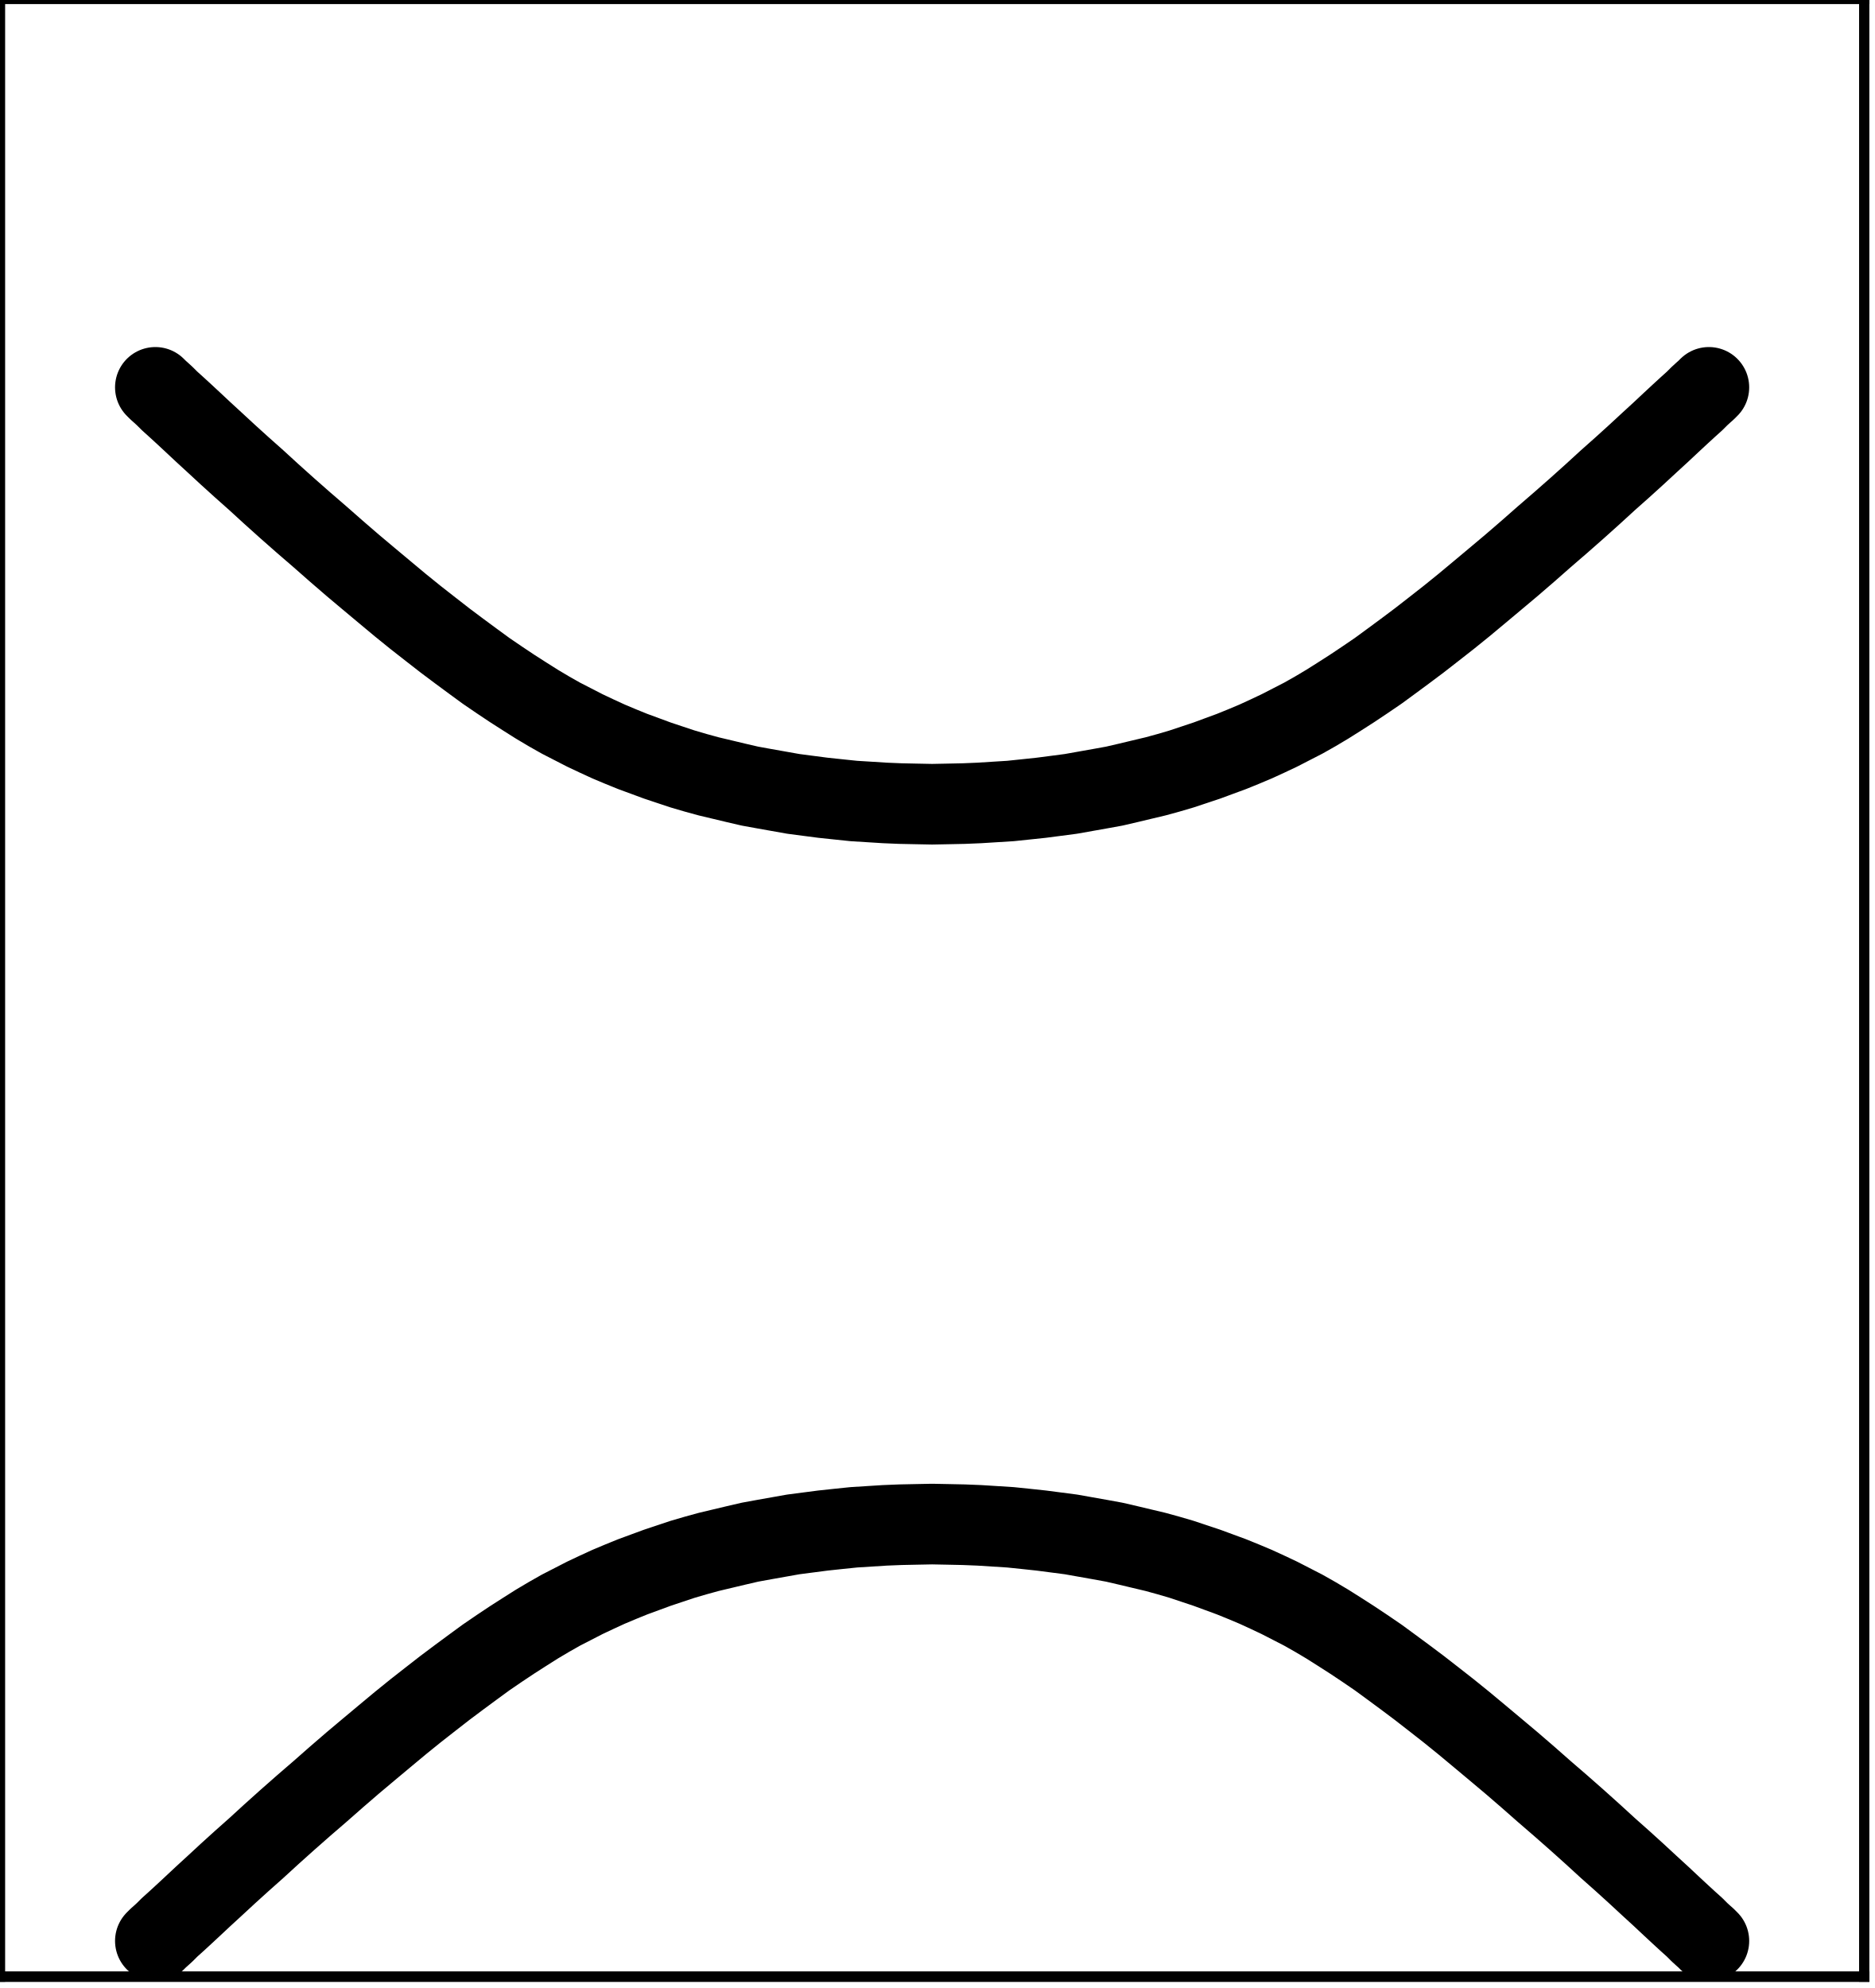
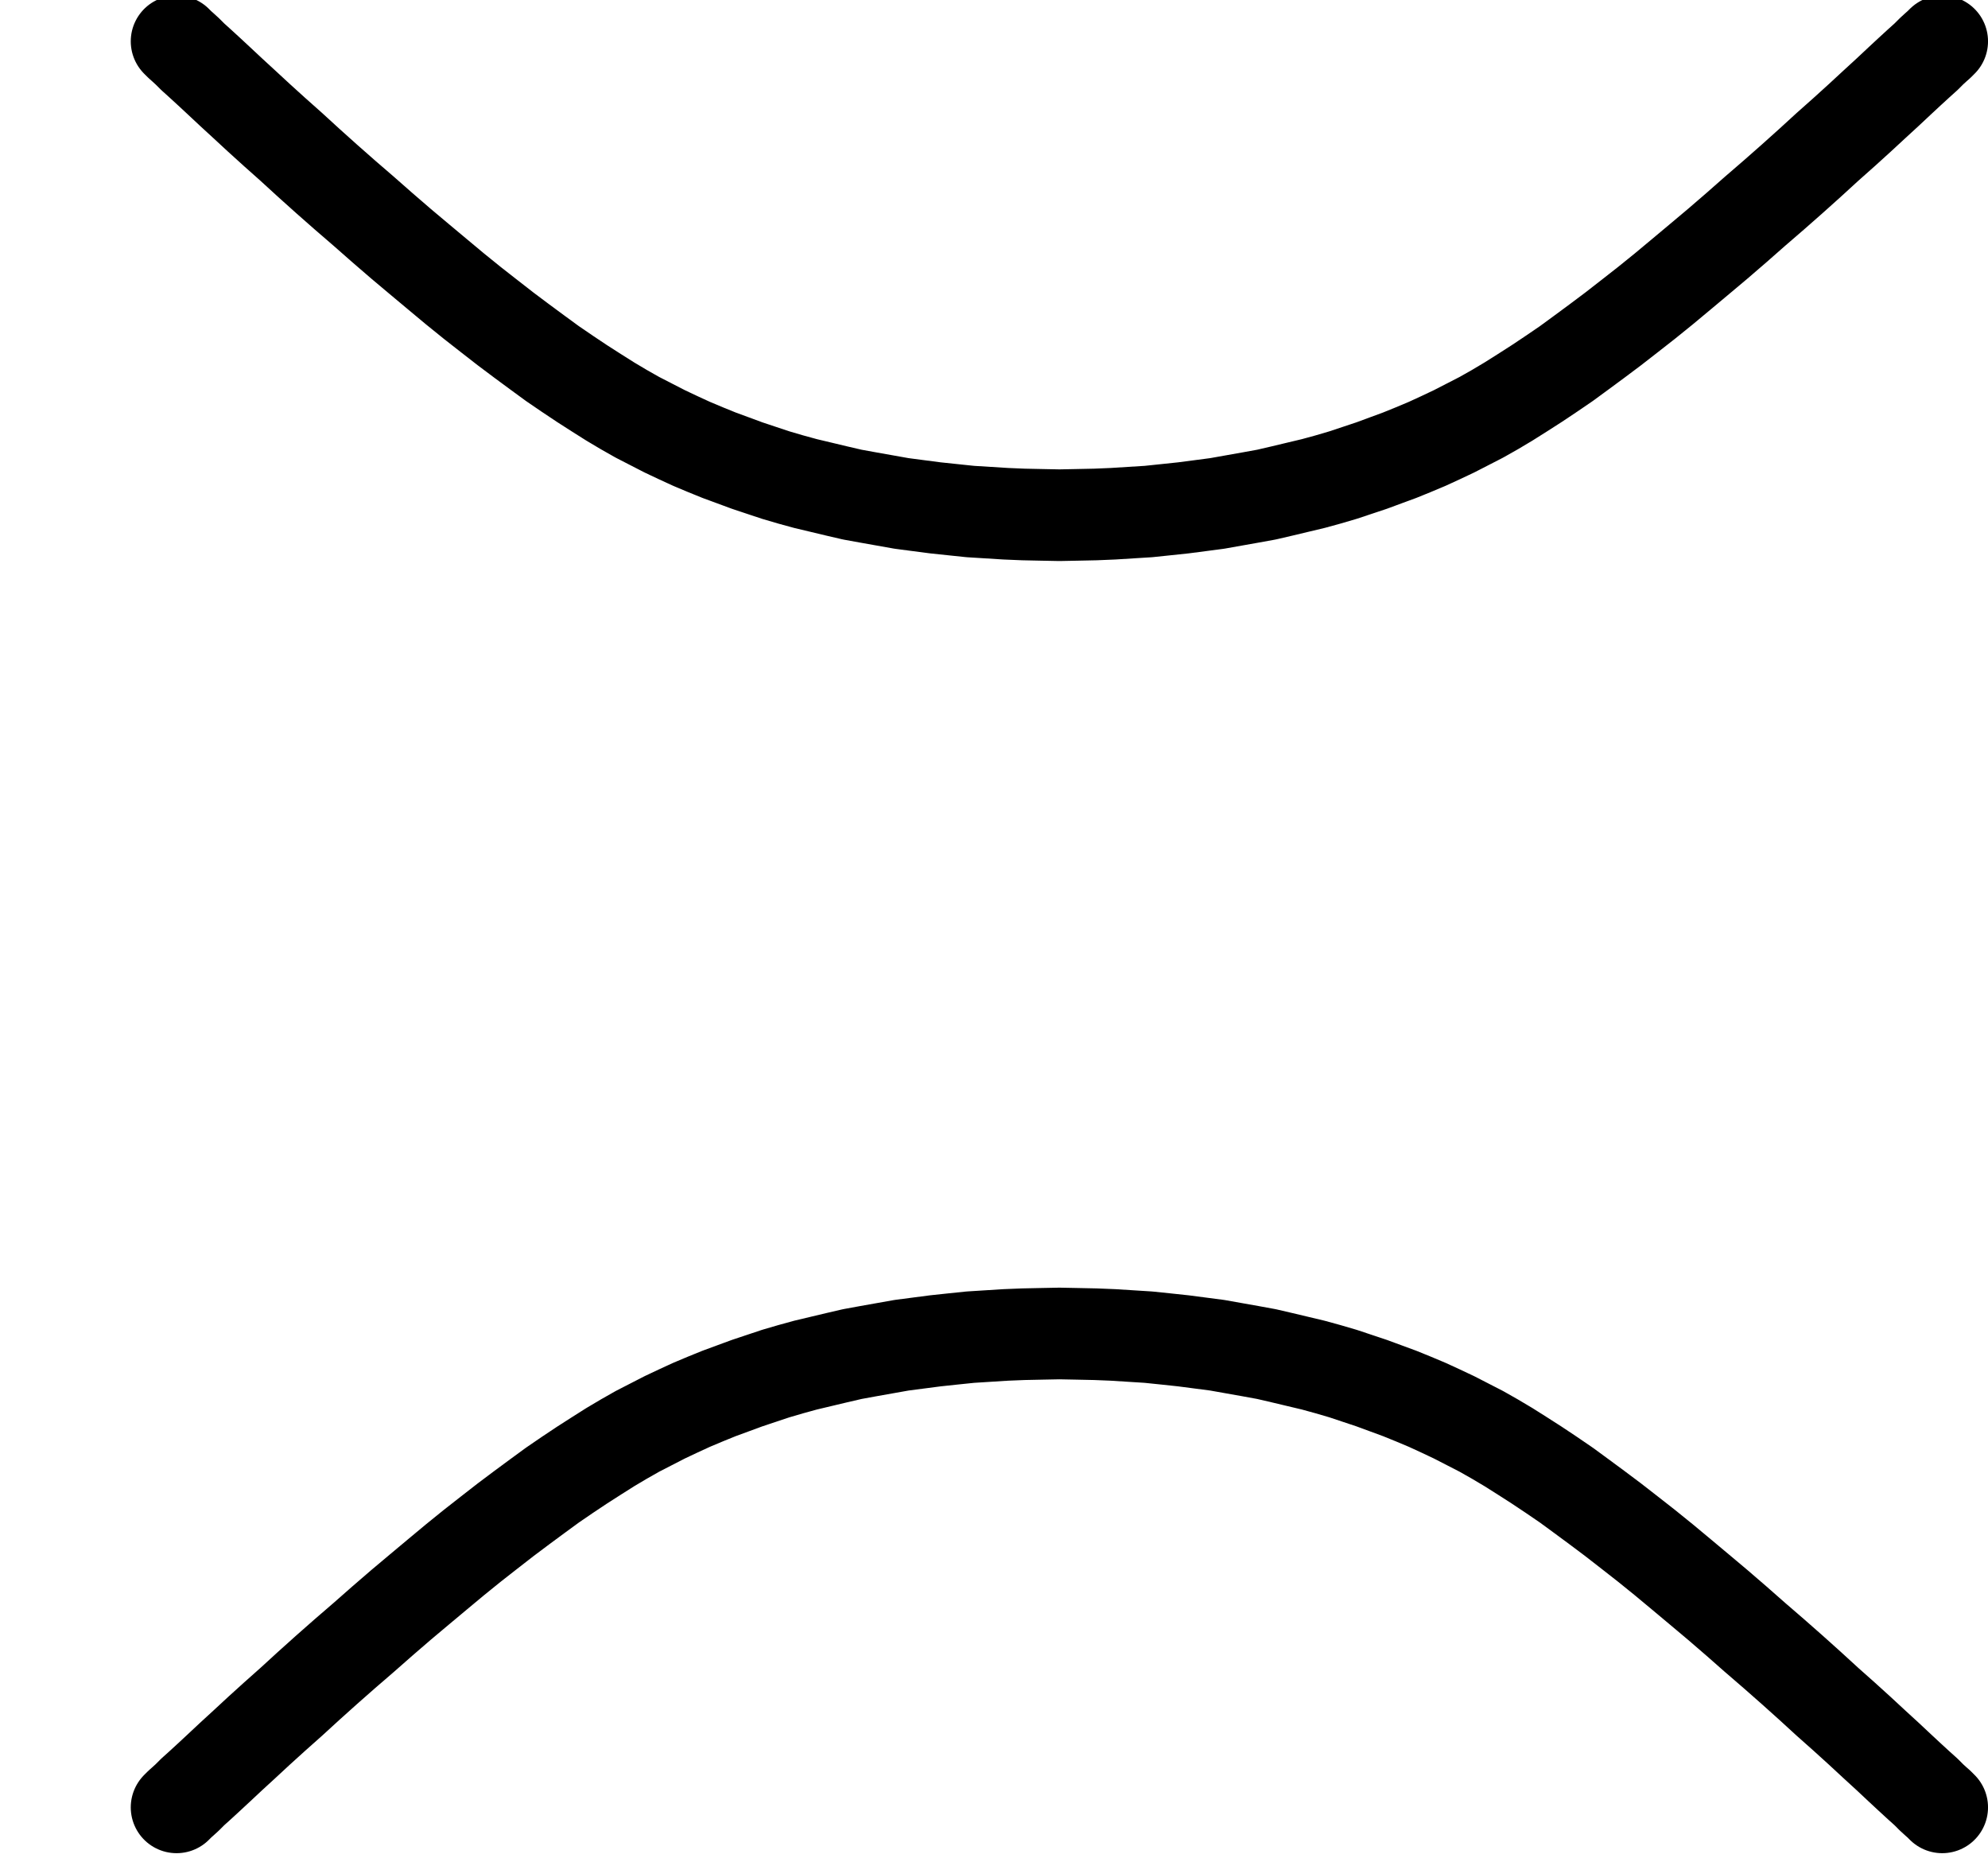
- <svg xmlns="http://www.w3.org/2000/svg" version="1.1" width="101.472" height="107.613" viewBox="0 0 101.472 107.613">
-   <path d="M8.41 105.066L8.427 105.048L8.48 104.996L8.568 104.908L8.707 104.785L8.918 104.593L9.181 104.33L9.531 104.015L9.951 103.629L10.442 103.173L11.003 102.648L11.633 102.07L12.334 101.421L13.088 100.738L13.876 100.037L14.699 99.284L15.558 98.513L16.434 97.742L17.327 96.971L18.204 96.2L19.097 95.429L19.973 94.693L20.832 93.975L21.673 93.275L22.496 92.609L23.302 91.978L24.09 91.365L24.861 90.787L25.597 90.244L26.316 89.718L27.034 89.227L27.717 88.772L28.401 88.334L29.066 87.913L29.715 87.528L30.363 87.16L31.011 86.827L31.659 86.494L32.29 86.196L32.938 85.898L33.604 85.618L34.252 85.355L34.918 85.11L35.584 84.865L36.267 84.637L36.95 84.409L37.669 84.199L38.37 84.006L39.106 83.831L39.841 83.656L40.595 83.481L41.366 83.34L42.154 83.2L42.942 83.06L43.748 82.955L44.554 82.85L45.378 82.762L46.219 82.675L47.06 82.622L47.901 82.569L48.742 82.535L49.6 82.517L50.459 82.5L51.317 82.517L52.176 82.535L53.017 82.569L53.858 82.622L54.698 82.675L55.54 82.762L56.363 82.85L57.169 82.955L57.975 83.06L58.763 83.2L59.552 83.34L60.323 83.481L61.076 83.656L61.812 83.831L62.548 84.006L63.249 84.199L63.967 84.409L64.65 84.637L65.334 84.865L65.999 85.11L66.665 85.355L67.313 85.618L67.979 85.898L68.627 86.196L69.258 86.494L69.906 86.827L70.554 87.16L71.203 87.528L71.851 87.913L72.517 88.334L73.2 88.772L73.883 89.227L74.602 89.718L75.32 90.244L76.056 90.787L76.827 91.365L77.615 91.978L78.421 92.609L79.245 93.275L80.086 93.975L80.944 94.693L81.82 95.429L82.714 96.2L83.59 96.971L84.483 97.742L85.359 98.513L86.218 99.284L87.041 100.037L87.83 100.738L88.583 101.421L89.284 102.07L89.915 102.648L90.475 103.173L90.966 103.629L91.386 104.015L91.737 104.33L91.999 104.593L92.21 104.785L92.35 104.908L92.438 104.996L92.49 105.048L92.508 105.066" style="stroke:rgb(0%,0%,0%); stroke-width: 4.364;stroke-linecap: round;stroke-linejoin: round;stroke-miterlimit: 10;fill: none;" />
-   <path d="M8.41 20.968L8.427 20.985L8.48 21.038L8.568 21.125L8.707 21.248L8.918 21.441L9.181 21.703L9.531 22.019L9.951 22.404L10.442 22.86L11.003 23.385L11.633 23.964L12.334 24.612L13.088 25.295L13.876 25.996L14.699 26.749L15.558 27.52L16.434 28.291L17.327 29.062L18.204 29.833L19.097 30.604L19.973 31.34L20.832 32.058L21.673 32.759L22.496 33.425L23.302 34.056L24.09 34.669L24.861 35.247L25.597 35.79L26.316 36.316L27.034 36.806L27.717 37.262L28.401 37.7L29.066 38.12L29.715 38.506L30.363 38.873L31.011 39.206L31.659 39.539L32.29 39.837L32.938 40.135L33.604 40.415L34.252 40.678L34.918 40.923L35.584 41.169L36.267 41.397L36.95 41.624L37.669 41.835L38.37 42.027L39.106 42.202L39.841 42.378L40.595 42.553L41.366 42.693L42.154 42.833L42.942 42.973L43.748 43.079L44.554 43.184L45.378 43.271L46.219 43.359L47.06 43.411L47.901 43.464L48.742 43.499L49.6 43.517L50.459 43.534L51.317 43.517L52.176 43.499L53.017 43.464L53.858 43.411L54.698 43.359L55.54 43.271L56.363 43.184L57.169 43.079L57.975 42.973L58.763 42.833L59.552 42.693L60.323 42.553L61.076 42.378L61.812 42.202L62.548 42.027L63.249 41.835L63.967 41.624L64.65 41.397L65.334 41.169L65.999 40.923L66.665 40.678L67.313 40.415L67.979 40.135L68.627 39.837L69.258 39.539L69.906 39.206L70.554 38.873L71.203 38.506L71.851 38.12L72.517 37.7L73.2 37.262L73.883 36.806L74.602 36.316L75.32 35.79L76.056 35.247L76.827 34.669L77.615 34.056L78.421 33.425L79.245 32.759L80.086 32.058L80.944 31.34L81.82 30.604L82.714 29.833L83.59 29.062L84.483 28.291L85.359 27.52L86.218 26.749L87.041 25.996L87.83 25.295L88.583 24.612L89.284 23.964L89.915 23.385L90.475 22.86L90.966 22.404L91.386 22.019L91.737 21.703L91.999 21.441L92.21 21.248L92.35 21.125L92.438 21.038L92.49 20.985L92.508 20.968" style="stroke:rgb(0%,0%,0%); stroke-width: 4.364;stroke-linecap: round;stroke-linejoin: round;stroke-miterlimit: 10;fill: none;" />
-   <path d="M0 107L100.917 107" style="stroke:rgb(0%,0%,0%); stroke-width: 0.555;stroke-linecap: square;stroke-linejoin: round;stroke-miterlimit: 10;fill: none;" />
-   <path d="M0 -0.057L100.917 -0.057" style="stroke:rgb(0%,0%,0%); stroke-width: 0.555;stroke-linecap: square;stroke-linejoin: round;stroke-miterlimit: 10;fill: none;" />
-   <path d="M0 107L100.917 107" style="stroke:rgb(0%,0%,0%); stroke-width: 0.555;stroke-linecap: square;stroke-linejoin: round;stroke-miterlimit: 10;fill: none;" />
-   <path d="M0 107L0 -0.057" style="stroke:rgb(0%,0%,0%); stroke-width: 0.555;stroke-linecap: square;stroke-linejoin: round;stroke-miterlimit: 10;fill: none;" />
-   <path d="M100.917 107L100.917 -0.057" style="stroke:rgb(0%,0%,0%); stroke-width: 0.555;stroke-linecap: square;stroke-linejoin: round;stroke-miterlimit: 10;fill: none;" />
+ <svg xmlns="http://www.w3.org/2000/svg" version="1.1" width="94.689" height="88.462" viewBox="0 0 94.689 88.462">
+   <path d="M8.41 86.066L8.427 86.048L8.48 85.996L8.568 85.908L8.707 85.785L8.918 85.593L9.181 85.33L9.531 85.015L9.951 84.629L10.442 84.173L11.003 83.648L11.633 83.07L12.334 82.421L13.088 81.738L13.876 81.037L14.699 80.284L15.558 79.513L16.434 78.742L17.327 77.971L18.204 77.2L19.097 76.429L19.973 75.693L20.832 74.975L21.673 74.275L22.496 73.609L23.302 72.978L24.09 72.365L24.861 71.787L25.597 71.244L26.316 70.718L27.034 70.227L27.717 69.772L28.401 69.334L29.066 68.913L29.715 68.528L30.363 68.16L31.011 67.827L31.659 67.494L32.29 67.196L32.938 66.898L33.604 66.618L34.252 66.355L34.918 66.11L35.584 65.865L36.267 65.637L36.95 65.409L37.669 65.199L38.37 65.006L39.106 64.831L39.841 64.656L40.595 64.481L41.366 64.34L42.154 64.2L42.942 64.06L43.748 63.955L44.554 63.85L45.378 63.762L46.219 63.675L47.06 63.622L47.901 63.569L48.742 63.535L49.6 63.517L50.459 63.5L51.317 63.517L52.176 63.535L53.017 63.569L53.858 63.622L54.698 63.675L55.54 63.762L56.363 63.85L57.169 63.955L57.975 64.06L58.763 64.2L59.552 64.34L60.323 64.481L61.076 64.656L61.812 64.831L62.548 65.006L63.249 65.199L63.967 65.409L64.65 65.637L65.334 65.865L65.999 66.11L66.665 66.355L67.313 66.618L67.979 66.898L68.627 67.196L69.258 67.494L69.906 67.827L70.554 68.16L71.203 68.528L71.851 68.913L72.517 69.334L73.2 69.772L73.883 70.227L74.602 70.718L75.32 71.244L76.056 71.787L76.827 72.365L77.615 72.978L78.421 73.609L79.245 74.275L80.086 74.975L80.944 75.693L81.82 76.429L82.714 77.2L83.59 77.971L84.483 78.742L85.359 79.513L86.218 80.284L87.041 81.037L87.83 81.738L88.583 82.421L89.284 83.07L89.915 83.648L90.475 84.173L90.966 84.629L91.386 85.015L91.737 85.33L91.999 85.593L92.21 85.785L92.35 85.908L92.438 85.996L92.49 86.048L92.508 86.066" style="stroke:rgb(0%,0%,0%); stroke-width: 4.364;stroke-linecap: round;stroke-linejoin: round;stroke-miterlimit: 10;fill: none;" />
+   <path d="M8.41 1.968L8.427 1.985L8.48 2.038L8.568 2.125L8.707 2.248L8.918 2.441L9.181 2.703L9.531 3.019L9.951 3.404L10.442 3.86L11.003 4.385L11.633 4.964L12.334 5.612L13.088 6.295L13.876 6.996L14.699 7.749L15.558 8.52L16.434 9.291L17.327 10.062L18.204 10.833L19.097 11.604L19.973 12.34L20.832 13.058L21.673 13.759L22.496 14.425L23.302 15.056L24.09 15.669L24.861 16.247L25.597 16.79L26.316 17.316L27.034 17.806L27.717 18.262L28.401 18.7L29.066 19.12L29.715 19.506L30.363 19.873L31.011 20.206L31.659 20.539L32.29 20.837L32.938 21.135L33.604 21.415L34.252 21.678L34.918 21.923L35.584 22.169L36.267 22.397L36.95 22.624L37.669 22.835L38.37 23.027L39.106 23.202L39.841 23.378L40.595 23.553L41.366 23.693L42.154 23.833L42.942 23.973L43.748 24.079L44.554 24.184L45.378 24.271L46.219 24.359L47.06 24.411L47.901 24.464L48.742 24.499L49.6 24.517L50.459 24.534L51.317 24.517L52.176 24.499L53.017 24.464L53.858 24.411L54.698 24.359L55.54 24.271L56.363 24.184L57.169 24.079L57.975 23.973L58.763 23.833L59.552 23.693L60.323 23.553L61.076 23.378L61.812 23.202L62.548 23.027L63.249 22.835L63.967 22.624L64.65 22.397L65.334 22.169L65.999 21.923L66.665 21.678L67.313 21.415L67.979 21.135L68.627 20.837L69.258 20.539L69.906 20.206L70.554 19.873L71.203 19.506L71.851 19.12L72.517 18.7L73.2 18.262L73.883 17.806L74.602 17.316L75.32 16.79L76.056 16.247L76.827 15.669L77.615 15.056L78.421 14.425L79.245 13.759L80.086 13.058L80.944 12.34L81.82 11.604L82.714 10.833L83.59 10.062L84.483 9.291L85.359 8.52L86.218 7.749L87.041 6.996L87.83 6.295L88.583 5.612L89.284 4.964L89.915 4.385L90.475 3.86L90.966 3.404L91.386 3.019L91.737 2.703L91.999 2.441L92.21 2.248L92.35 2.125L92.438 2.038L92.49 1.985L92.508 1.968" style="stroke:rgb(0%,0%,0%); stroke-width: 4.364;stroke-linecap: round;stroke-linejoin: round;stroke-miterlimit: 10;fill: none;" />
</svg>
